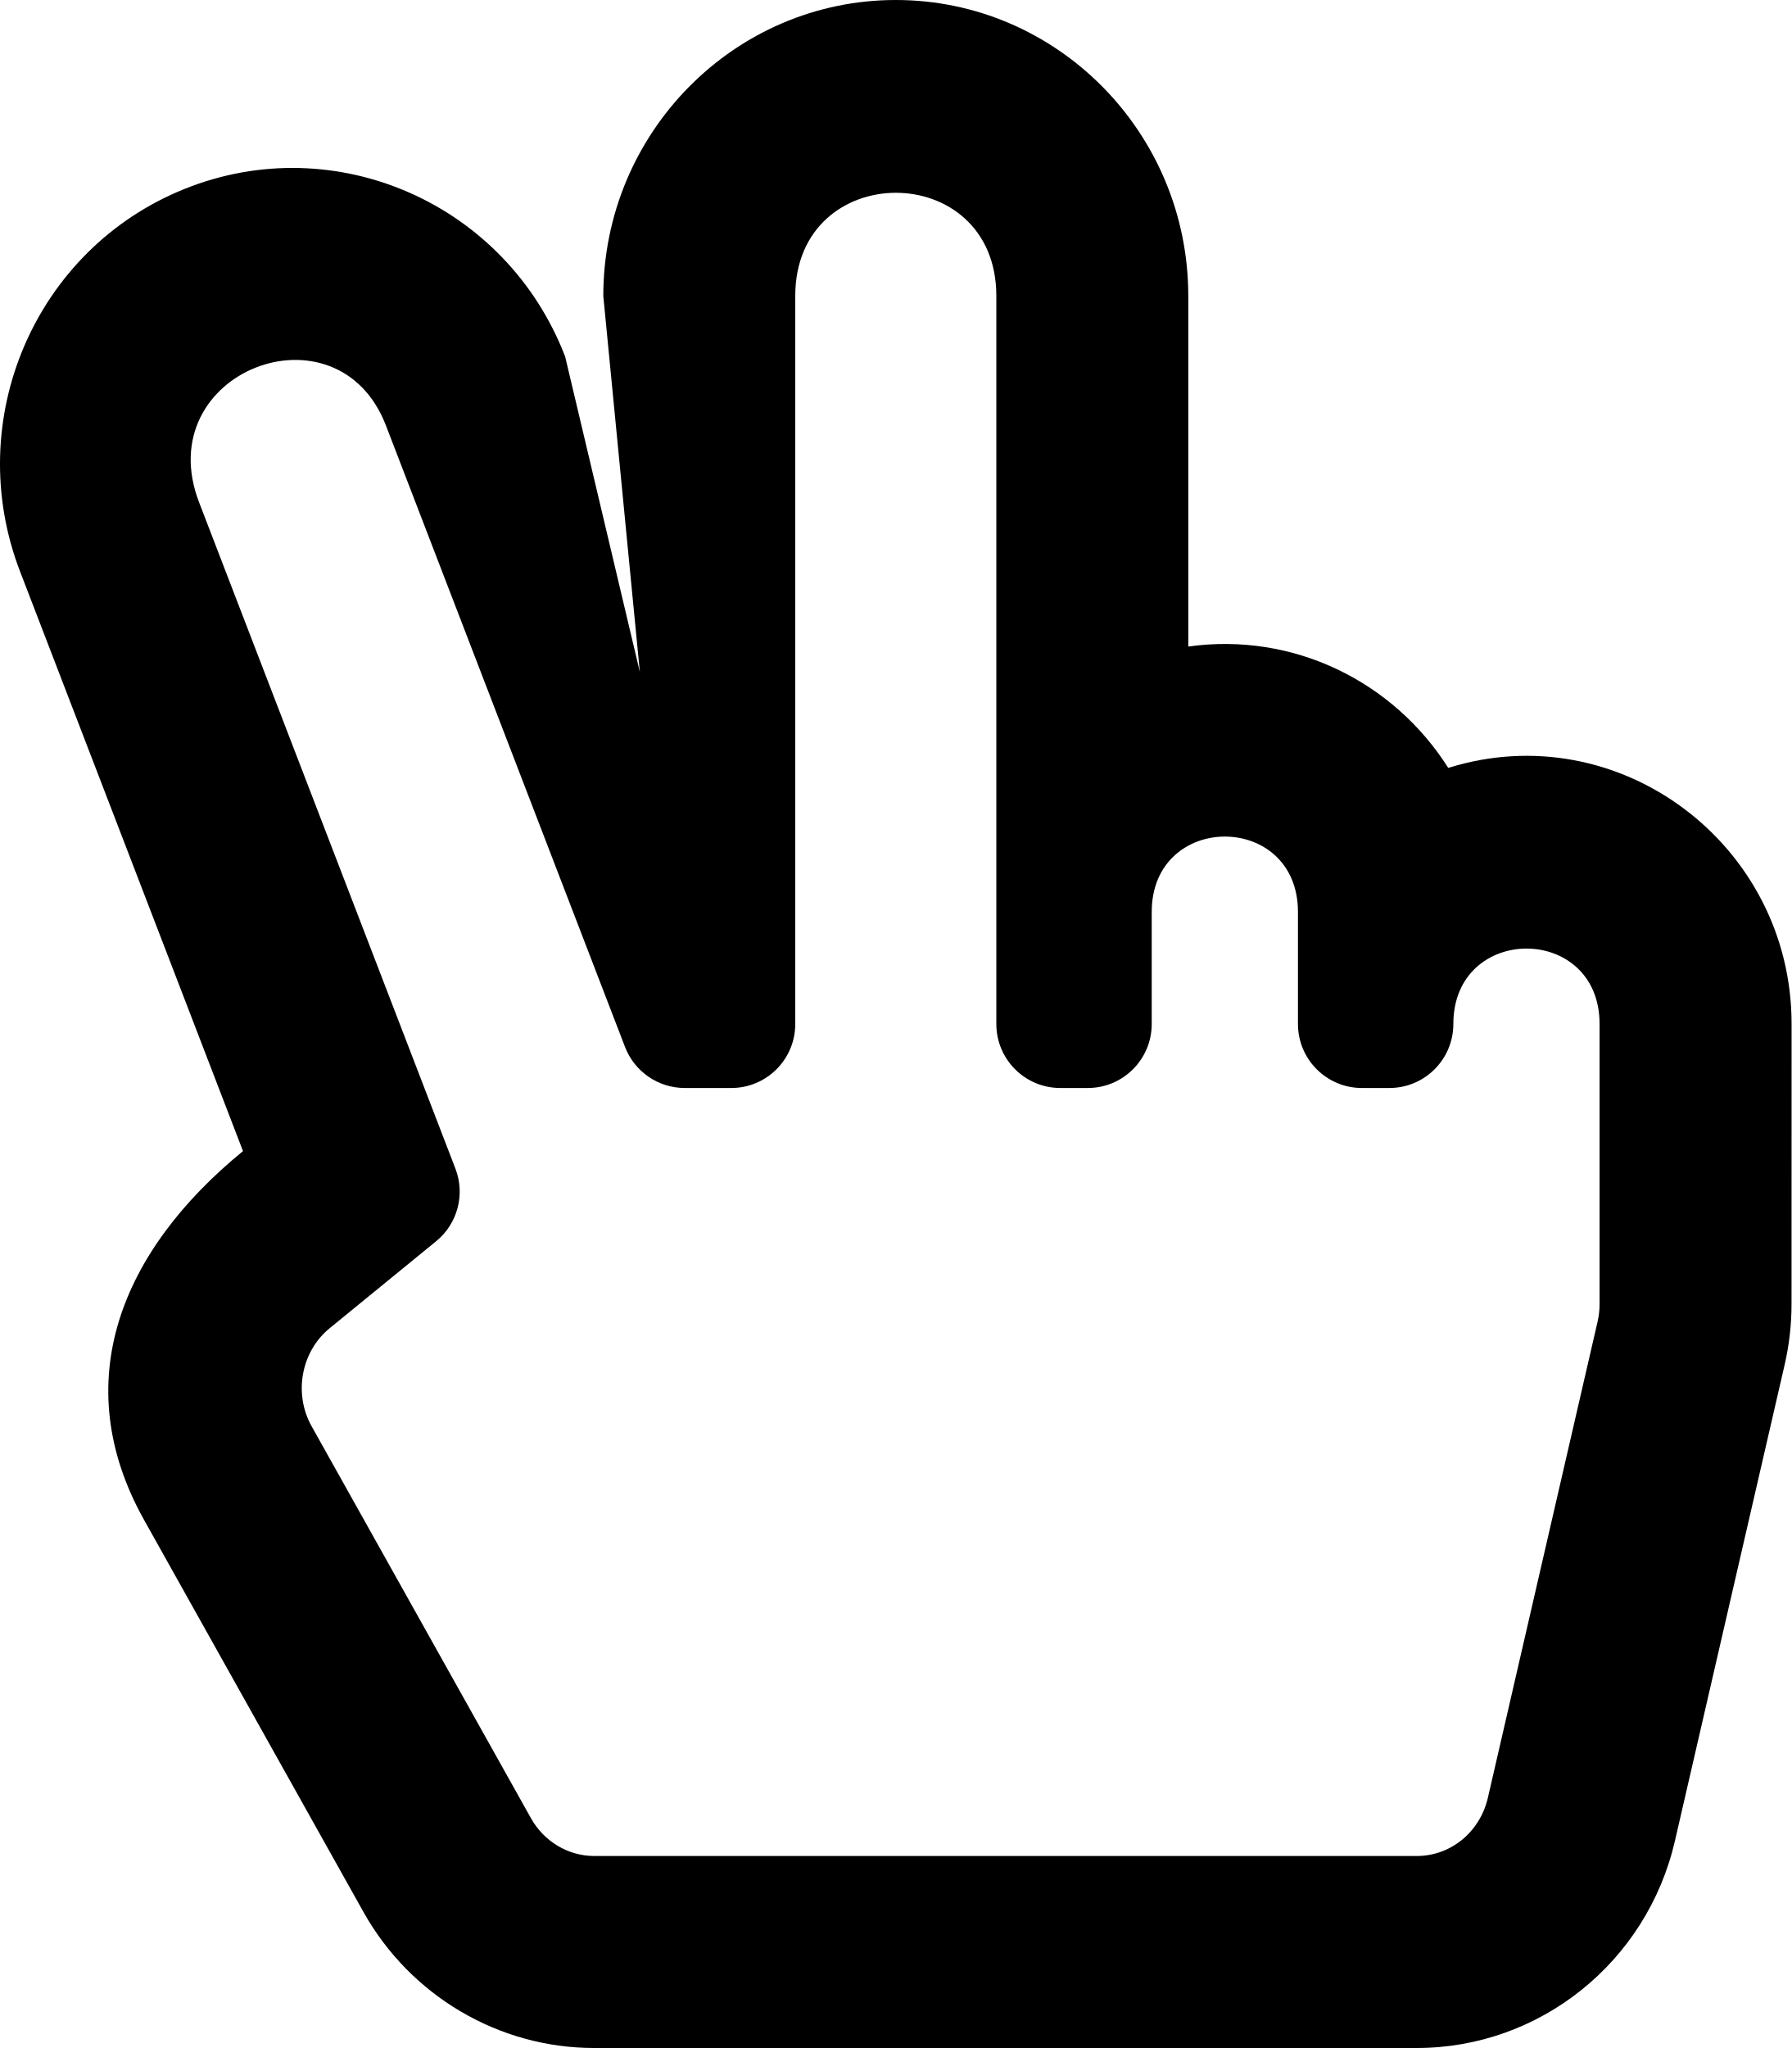
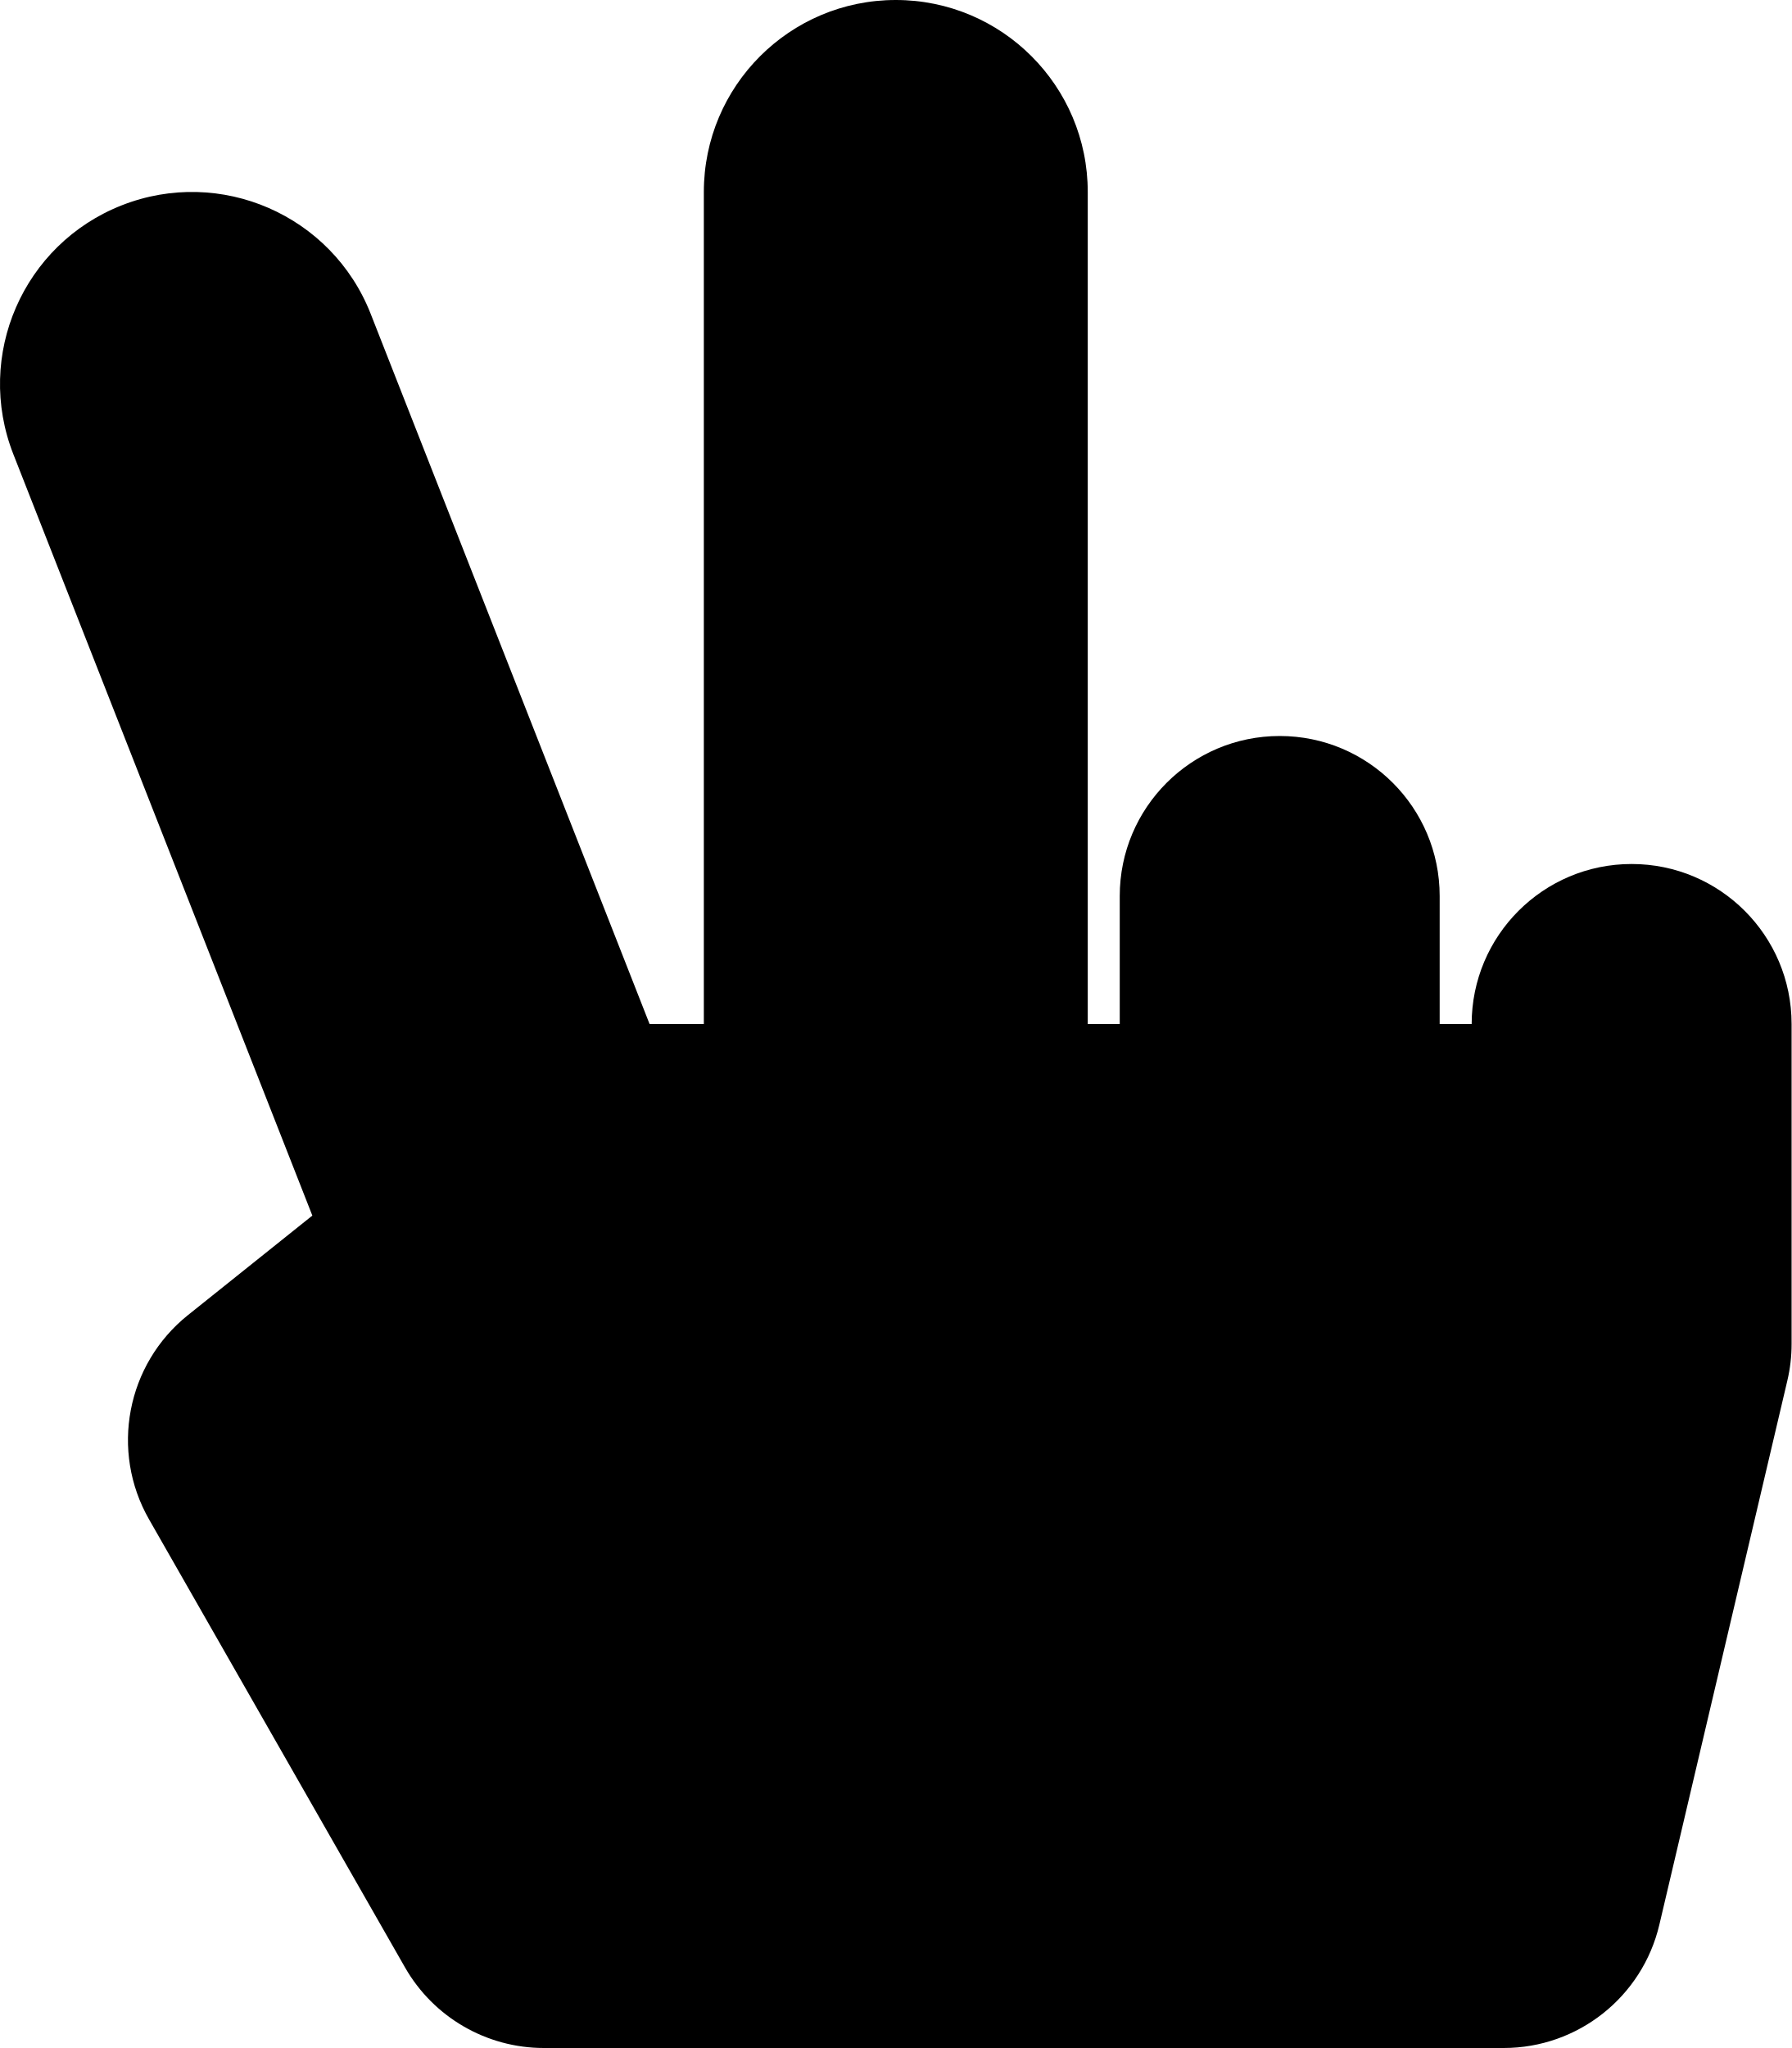
<svg xmlns="http://www.w3.org/2000/svg" viewBox="0 0 448 512">
-   <path d="M362.146 191.976c-13.71-21.649-38.761-34.016-65.006-30.341V74c0-40.804-32.811-74-73.141-74-40.33 0-73.14 33.196-73.14 74L160 168l-18.679-78.85C126.578 50.843 83.85 32.11 46.209 47.208 8.735 62.238-9.571 104.963 5.008 142.85l55.757 144.927c-30.557 24.956-43.994 57.809-24.733 92.218l54.853 97.999C102.625 498.97 124.73 512 148.575 512h205.702c30.744 0 57.558-21.44 64.555-51.797l27.427-118.999a67.801 67.801 0 0 0 1.729-15.203L448 256c0-44.956-43.263-77.343-85.854-64.024zM399.987 326c0 1.488-.169 2.977-.502 4.423l-27.427 119.001c-1.978 8.582-9.29 14.576-17.782 14.576H148.575c-6.486 0-12.542-3.621-15.805-9.449l-54.854-98c-4.557-8.141-2.619-18.668 4.508-24.488l26.647-21.764a16 16 0 0 0 4.812-18.139l-64.09-166.549C37.226 92.956 84.37 74.837 96.51 106.389l59.784 155.357A16 16 0 0 0 171.227 272h11.632c8.837 0 16-7.163 16-16V74c0-34.375 50.281-34.43 50.281 0v182c0 8.837 7.163 16 16 16h6.856c8.837 0 16-7.163 16-16v-28c0-25.122 36.567-25.159 36.567 0v28c0 8.837 7.163 16 16 16h6.856c8.837 0 16-7.163 16-16 0-25.12 36.567-25.16 36.567 0v70z" />
+   <path d="M408 216c-22.092 0-40 17.909-40 40h-8v-32c0-22.091-17.908-40-40-40s-40 17.909-40 40v32h-8V48c0-26.51-21.49-48-48-48s-48 21.49-48 48v208h-13.572L92.688 78.449C82.994 53.774 55.134 41.63 30.461 51.324 5.787 61.017-6.356 88.877 3.337 113.551l74.765 190.342-31.09 24.872c-15.381 12.306-19.515 33.978-9.741 51.081l64 112A39.998 39.998 0 0 0 136 512h240c18.562 0 34.686-12.77 38.937-30.838l32-136A39.97 39.97 0 0 0 448 336v-80c0-22.091-17.908-40-40-40z" />
</svg>
